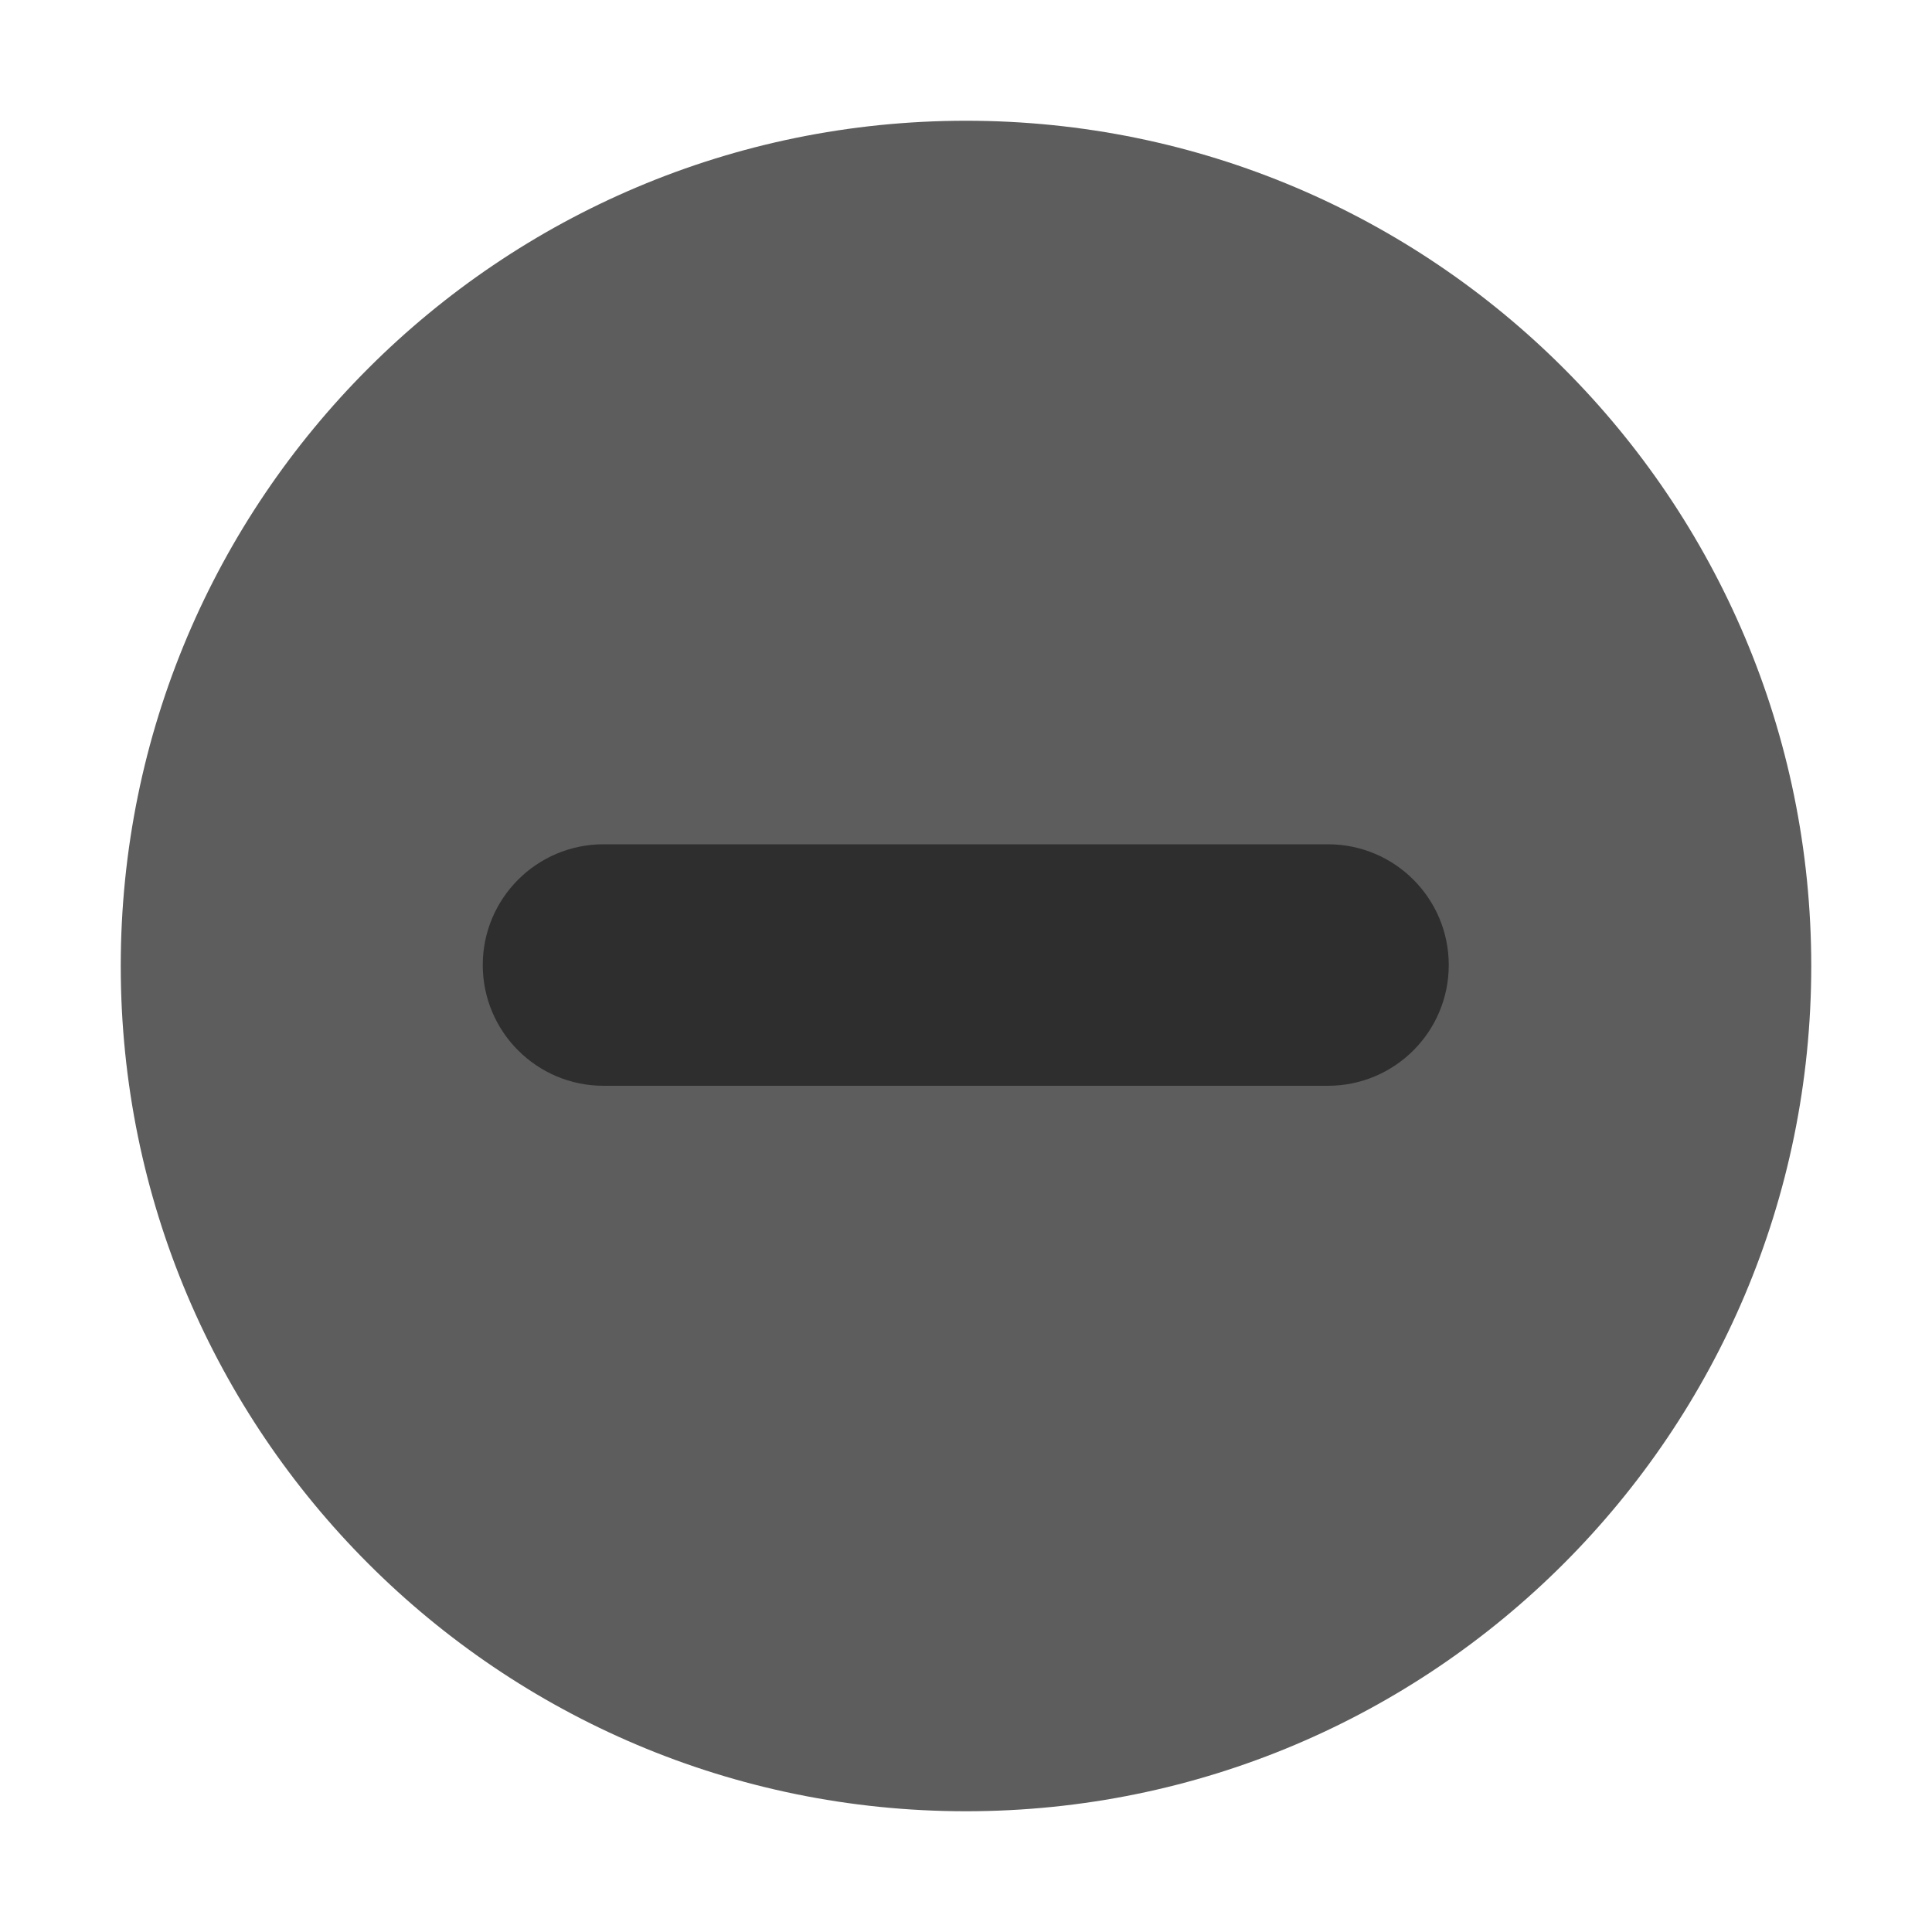
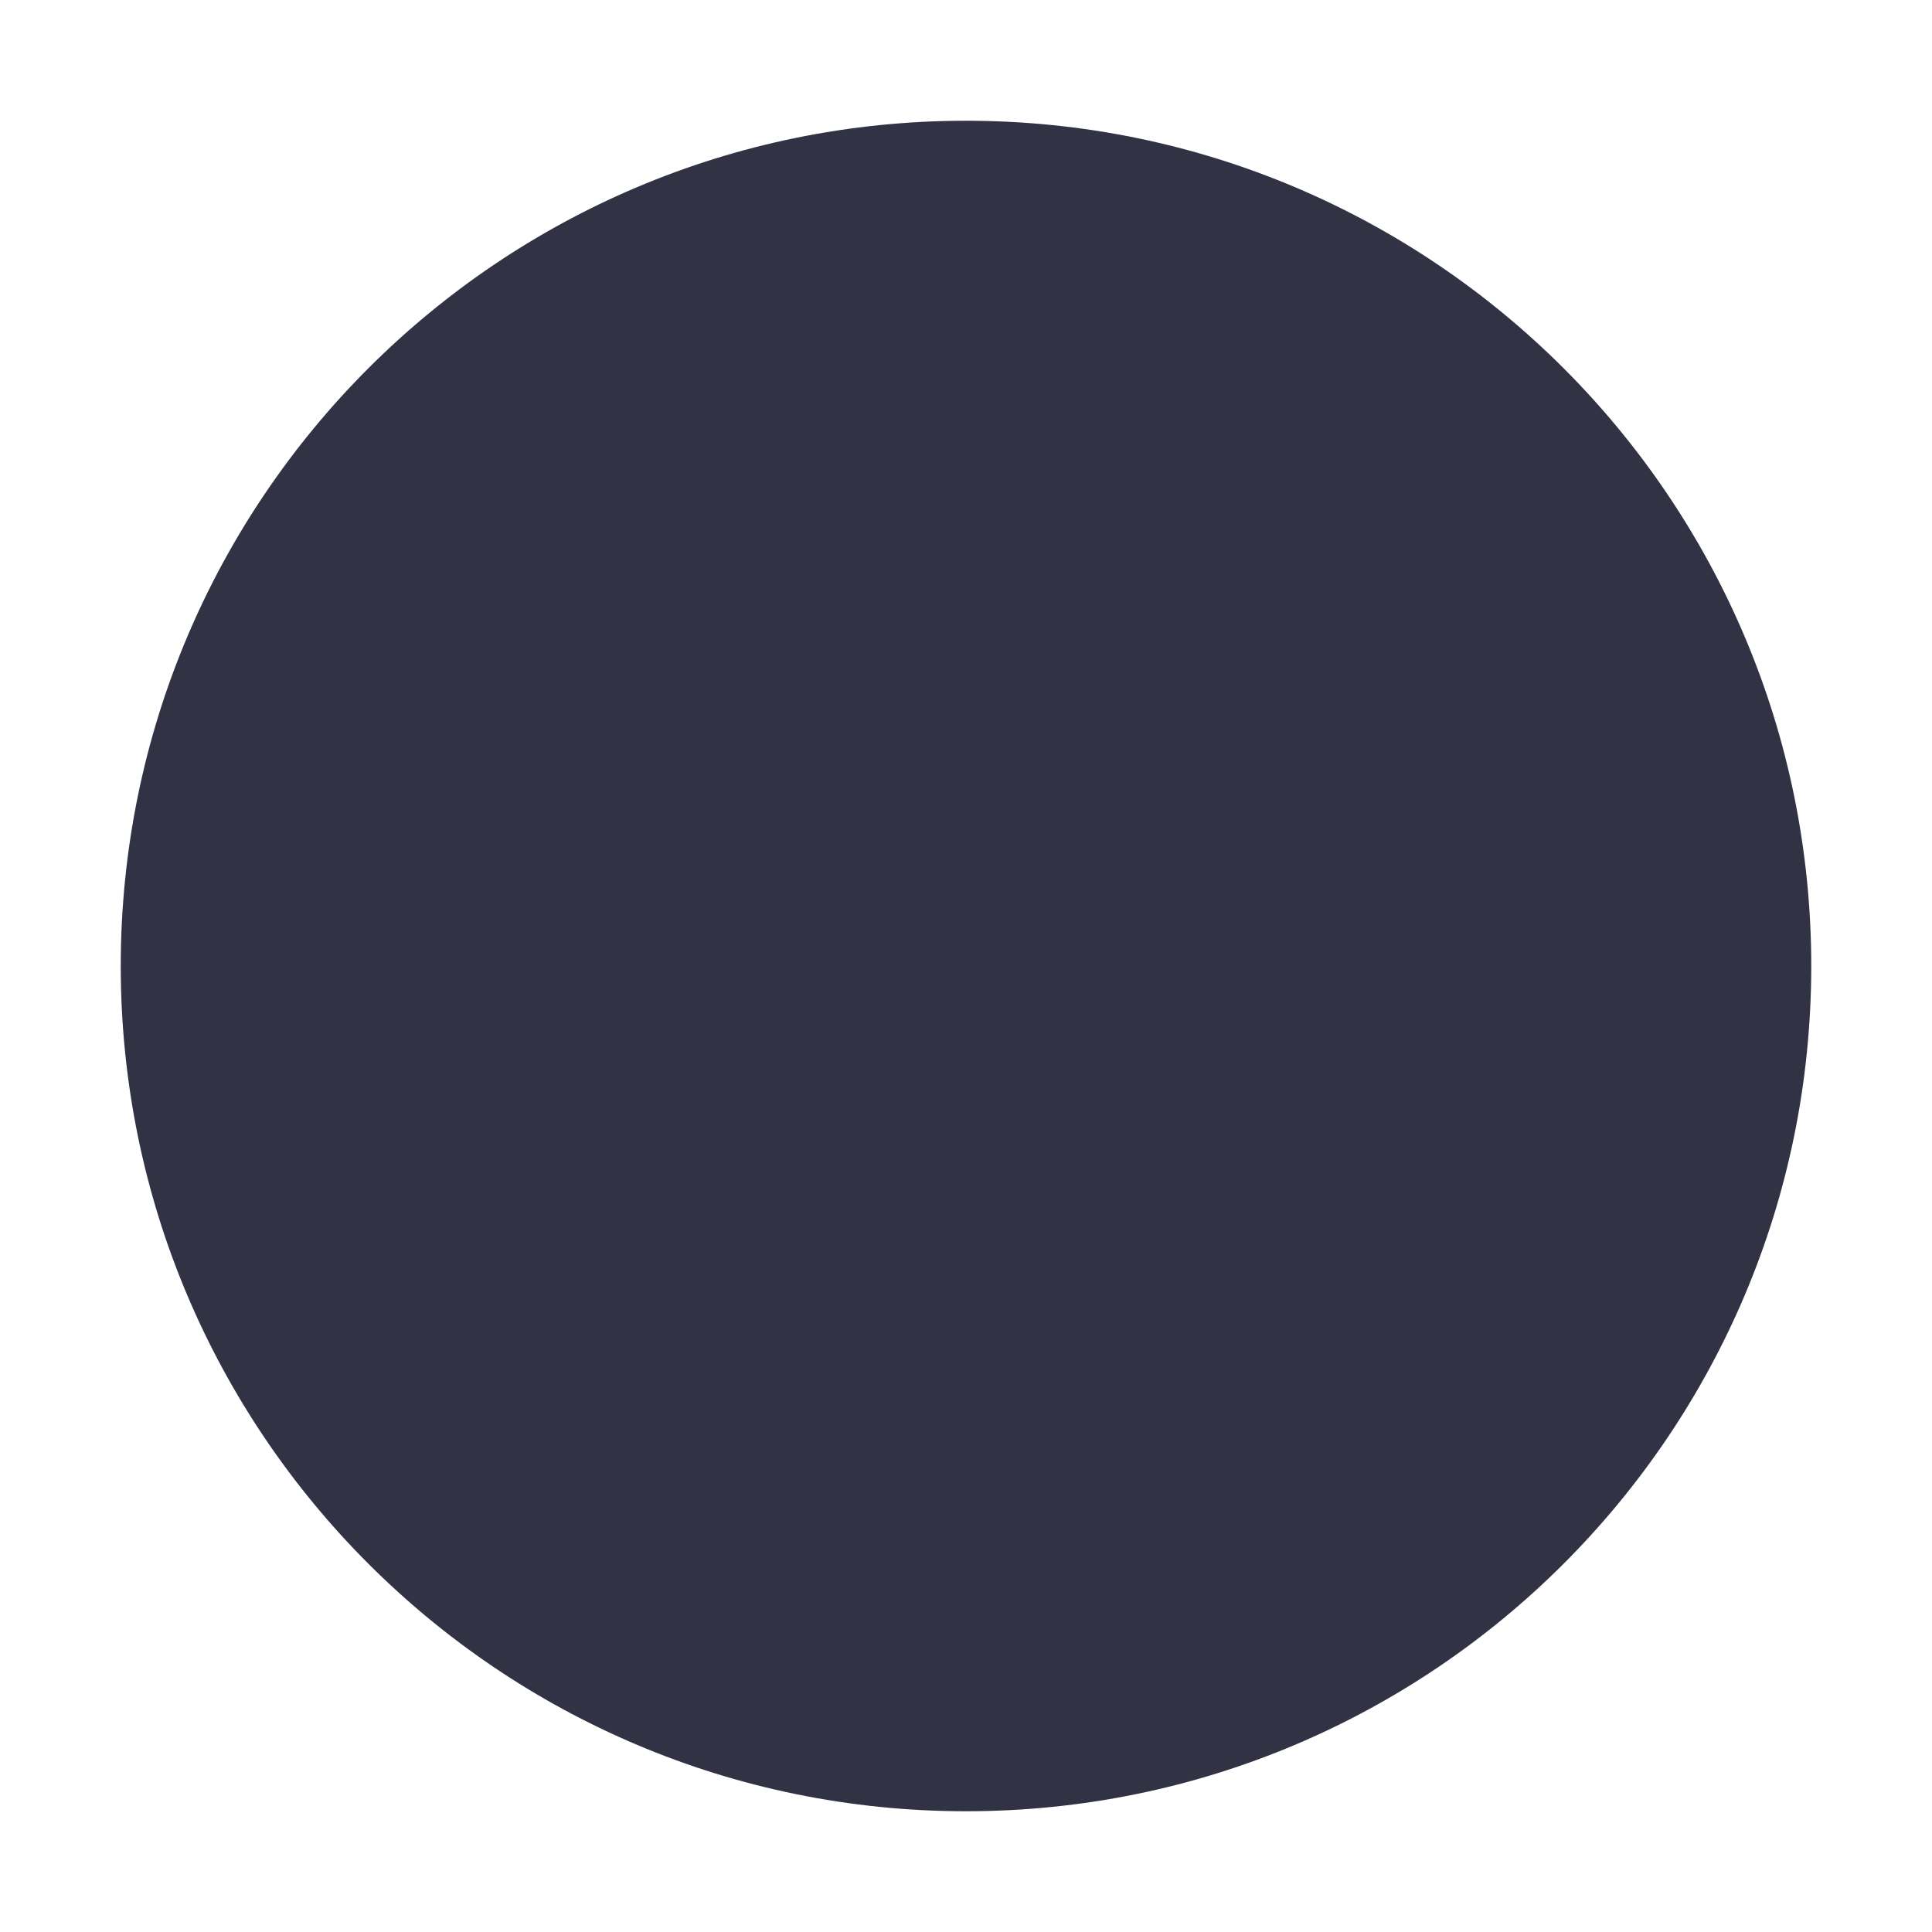
<svg xmlns="http://www.w3.org/2000/svg" width="16" height="16" version="1.1">
  <g id="titlebutton-minimize-backdrop" transform="translate(-253 268.64)">
    <rect x="253" y="-268.64" width="16" height="16" ry="1.6931e-5" opacity="0" stroke-width=".474" style="paint-order:markers stroke fill" />
    <g transform="translate(254,-267.64)" enable-background="new">
      <g transform="translate(-5,-1033.4)" fill-rule="evenodd">
-         <path d="m12 1047.4c3.866 0 7-3.134 7-7s-3.134-7-7-7c-3.866 0-7 3.134-7 7s3.134 7 7 7" fill="#5d5d5d" />
+         <path d="m12 1047.4c3.866 0 7-3.134 7-7s-3.134-7-7-7c-3.866 0-7 3.134-7 7s3.134 7 7 7" fill="#313244" />
      </g>
    </g>
  </g>
-   <rect x="3.998" y="6.992" width="8" height="2" ry="1" opacity=".5" stroke-width="3.78" />
</svg>
